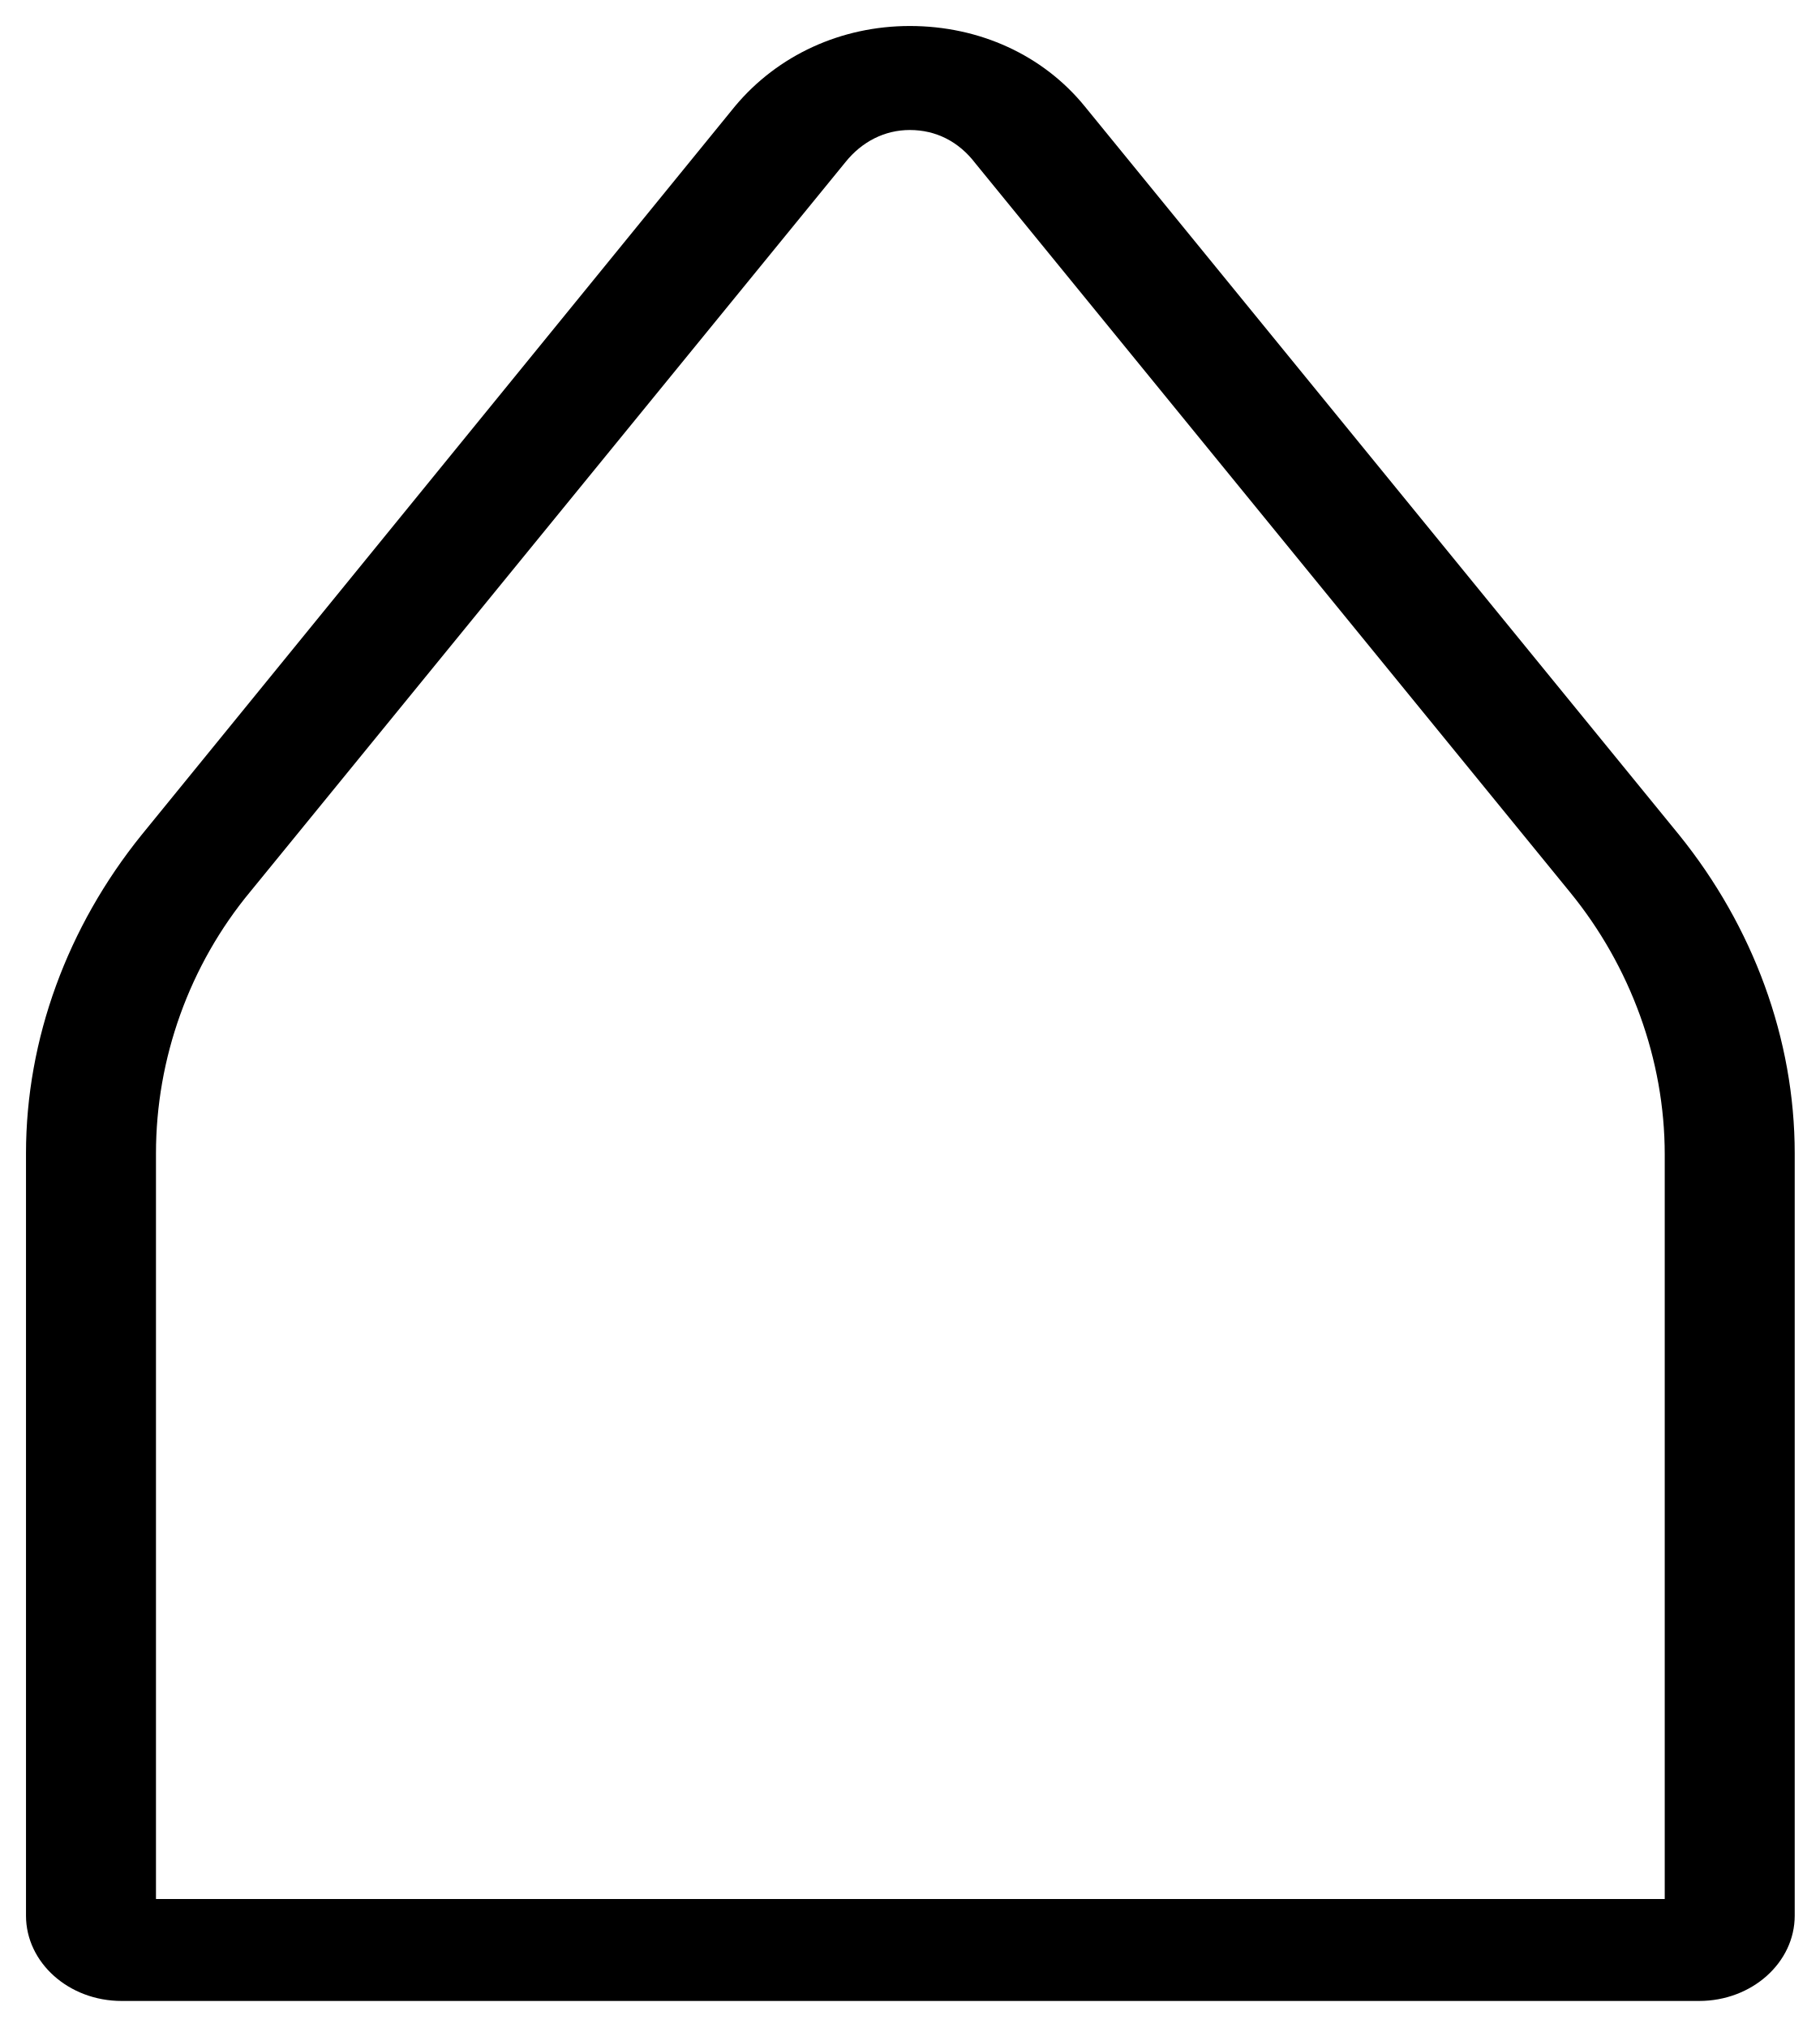
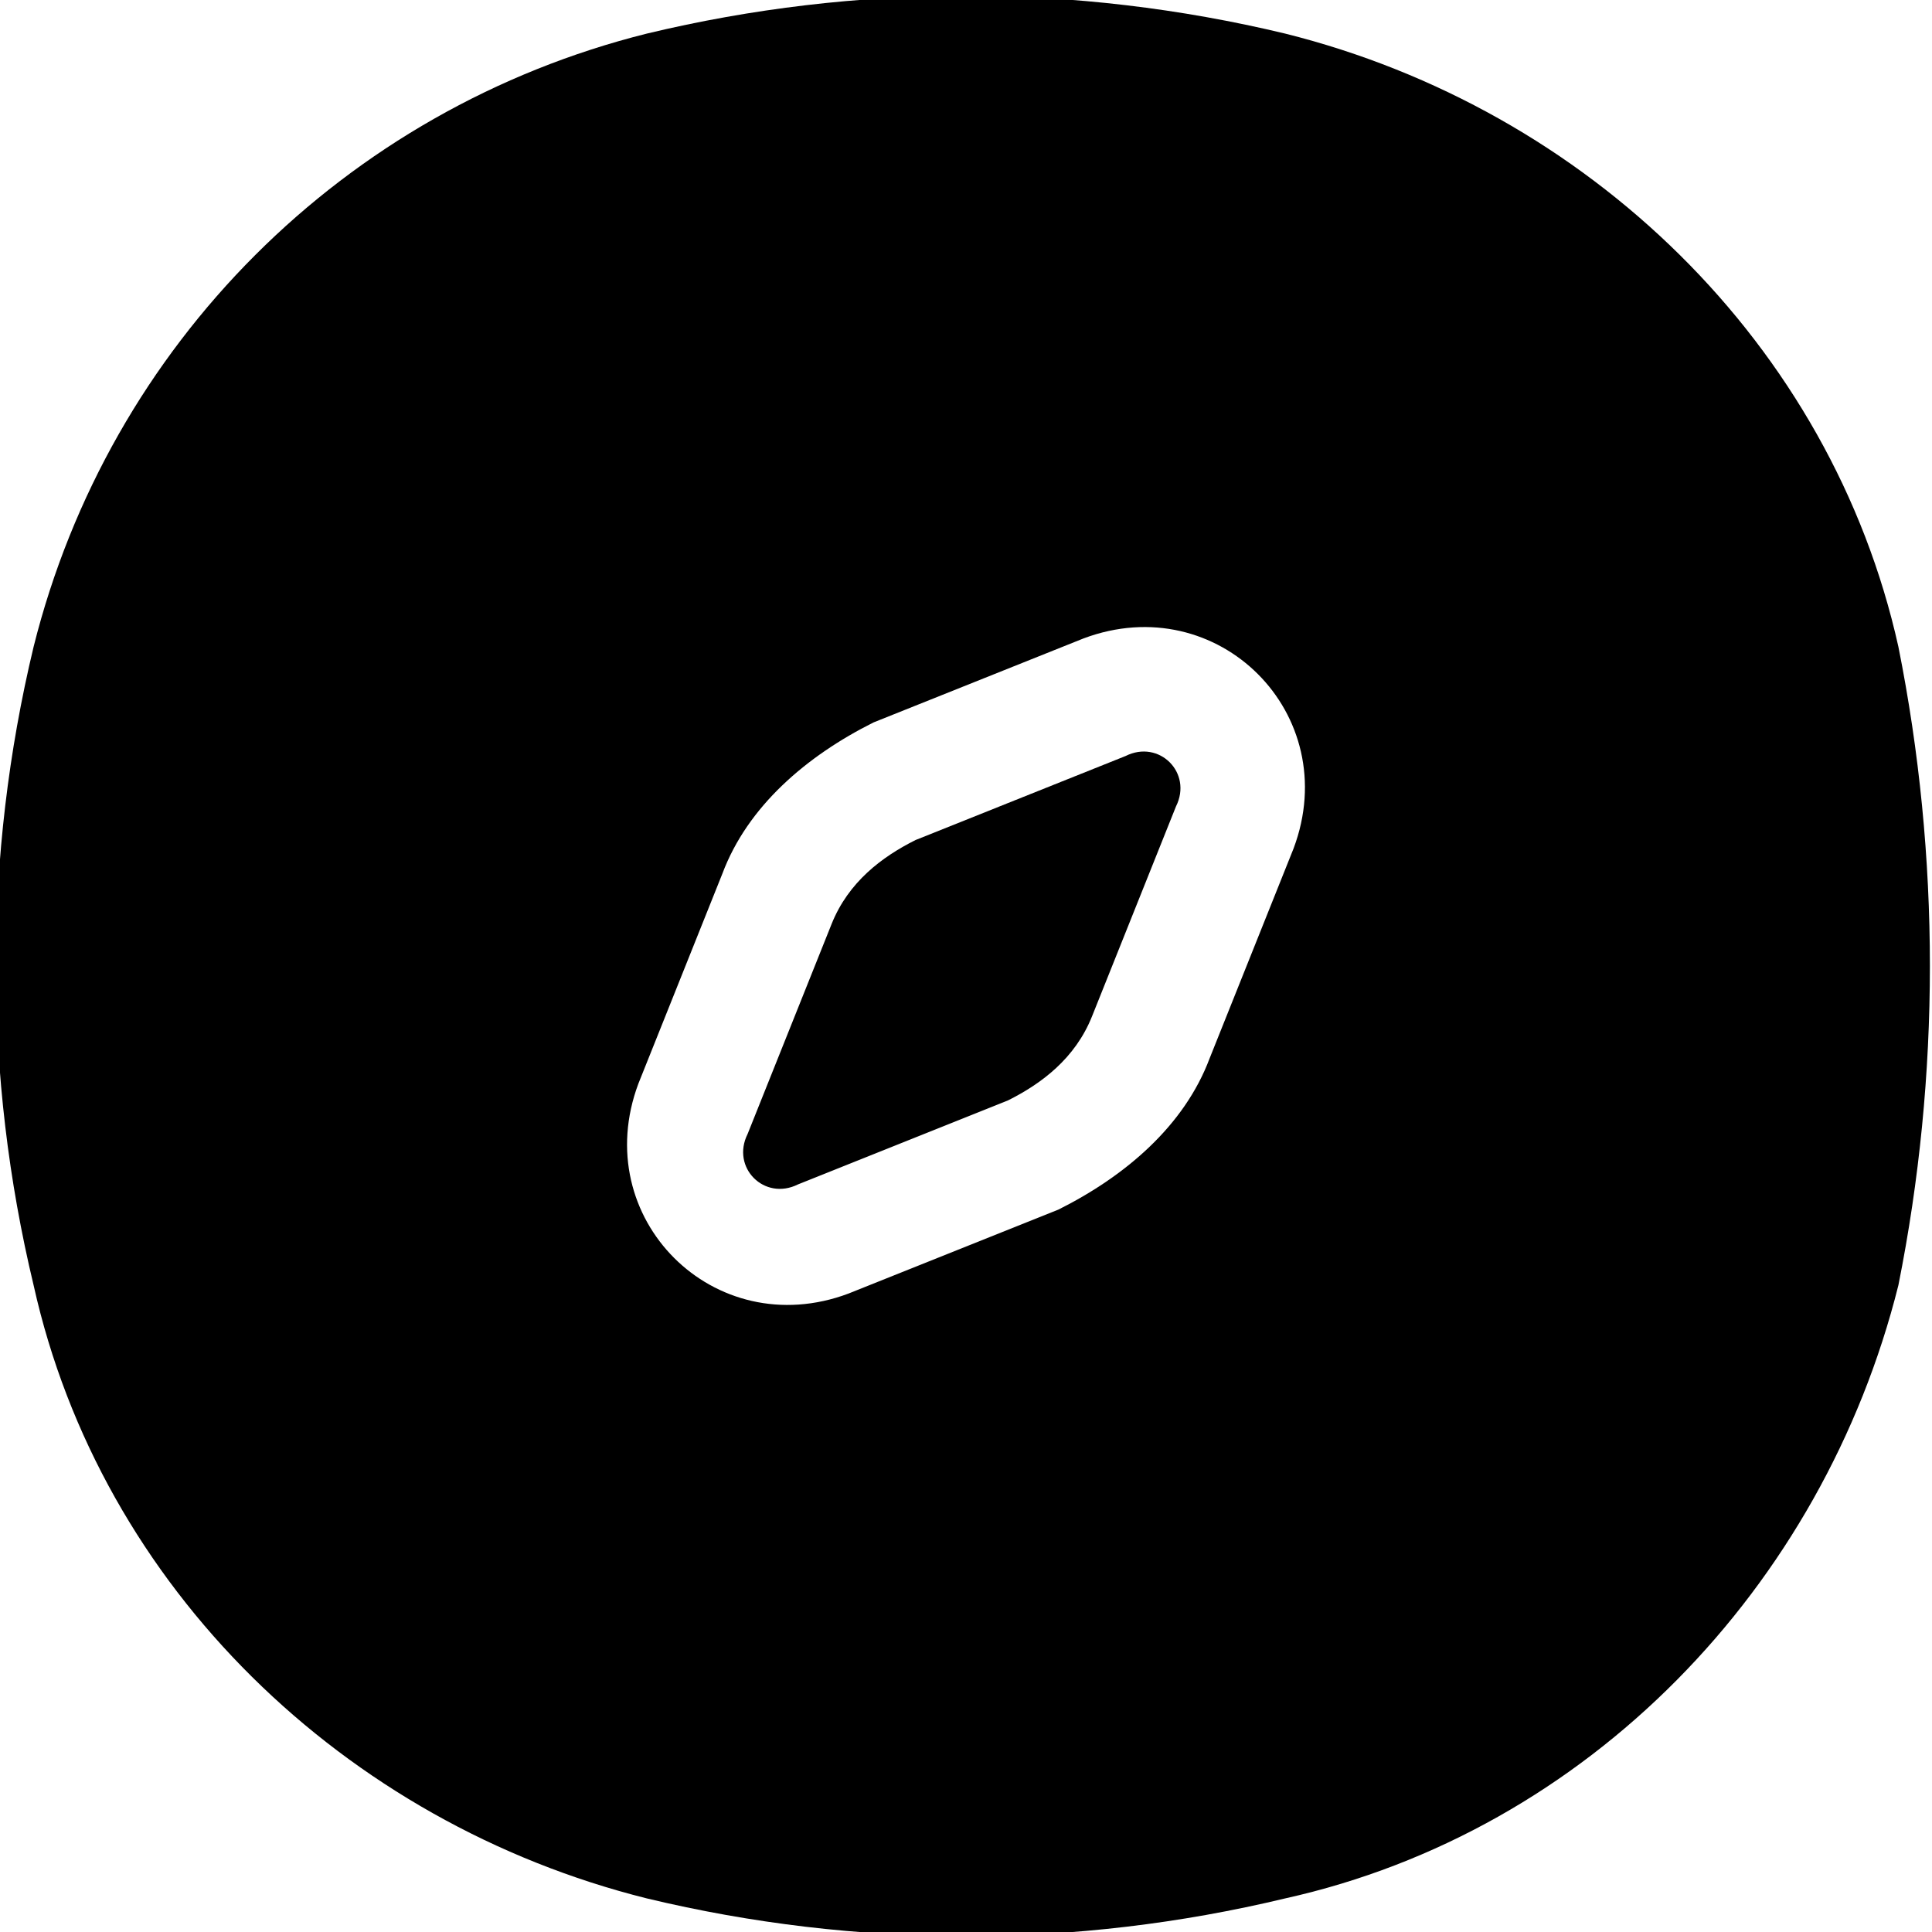
- <svg xmlns="http://www.w3.org/2000/svg" version="1.1" id="Слой_1" x="0px" y="0px" viewBox="0 0 175 195" style="enable-background:new 0 0 175 195;" xml:space="preserve">
-   <path d="M2.5,110.9v73.3c0,4.5,4.1,8.2,9.2,8.2h151.7c5.1,0,9.2-3.7,9.2-8.2v-73.3c0-11-4-21.8-11.1-30.6l-57.2-70.1  c-4-4.9-10.1-7.7-16.8-7.7c-6.6,0-12.7,2.8-16.8,7.7L13.6,80.3C6.5,89.1,2.5,99.9,2.5,110.9z M15,110.9c0-9.1,3.2-18.1,9.1-25.2  l57.2-70.1c1.6-2,3.8-3.1,6.2-3.1c2.5,0,4.7,1.1,6.3,3.2l57.2,70.1c5.8,7.1,9.1,16.1,9.1,25.2v71.6H15V110.9z" />
+ <svg xmlns="http://www.w3.org/2000/svg" version="1.1" id="Слой_1" x="0px" y="0px" viewBox="0 0 23 23" style="enable-background:new 0 0 23 23;" xml:space="preserve">
+   <g>
+     <path d="M13.4,9l-2.5,1c-0.4,0.2-0.8,0.5-1,1l-1,2.5c-0.2,0.4,0.2,0.8,0.6,0.6l2.5-1c0.4-0.2,0.8-0.5,1-1l1-2.5   C14.2,9.2,13.8,8.8,13.4,9z" />
+     <path d="M22.6,7.7c-0.8-3.6-3.7-6.4-7.3-7.3c-2.5-0.6-5.1-0.6-7.6,0C4.1,1.3,1.3,4.1,0.4,7.7c-0.6,2.5-0.6,5.1,0,7.6   c0.8,3.6,3.7,6.4,7.3,7.3c2.5,0.6,5.1,0.6,7.6,0c3.6-0.8,6.4-3.7,7.3-7.3C23.1,12.8,23.1,10.2,22.6,7.7z M15.4,10.1l-1,2.5   c-0.3,0.8-1,1.4-1.8,1.8l-2.5,1C8.5,16,7,14.5,7.6,12.9l1-2.5c0.3-0.8,1-1.4,1.8-1.8l2.5-1C14.5,7,16,8.5,15.4,10.1z" />
+   </g>
</svg>
